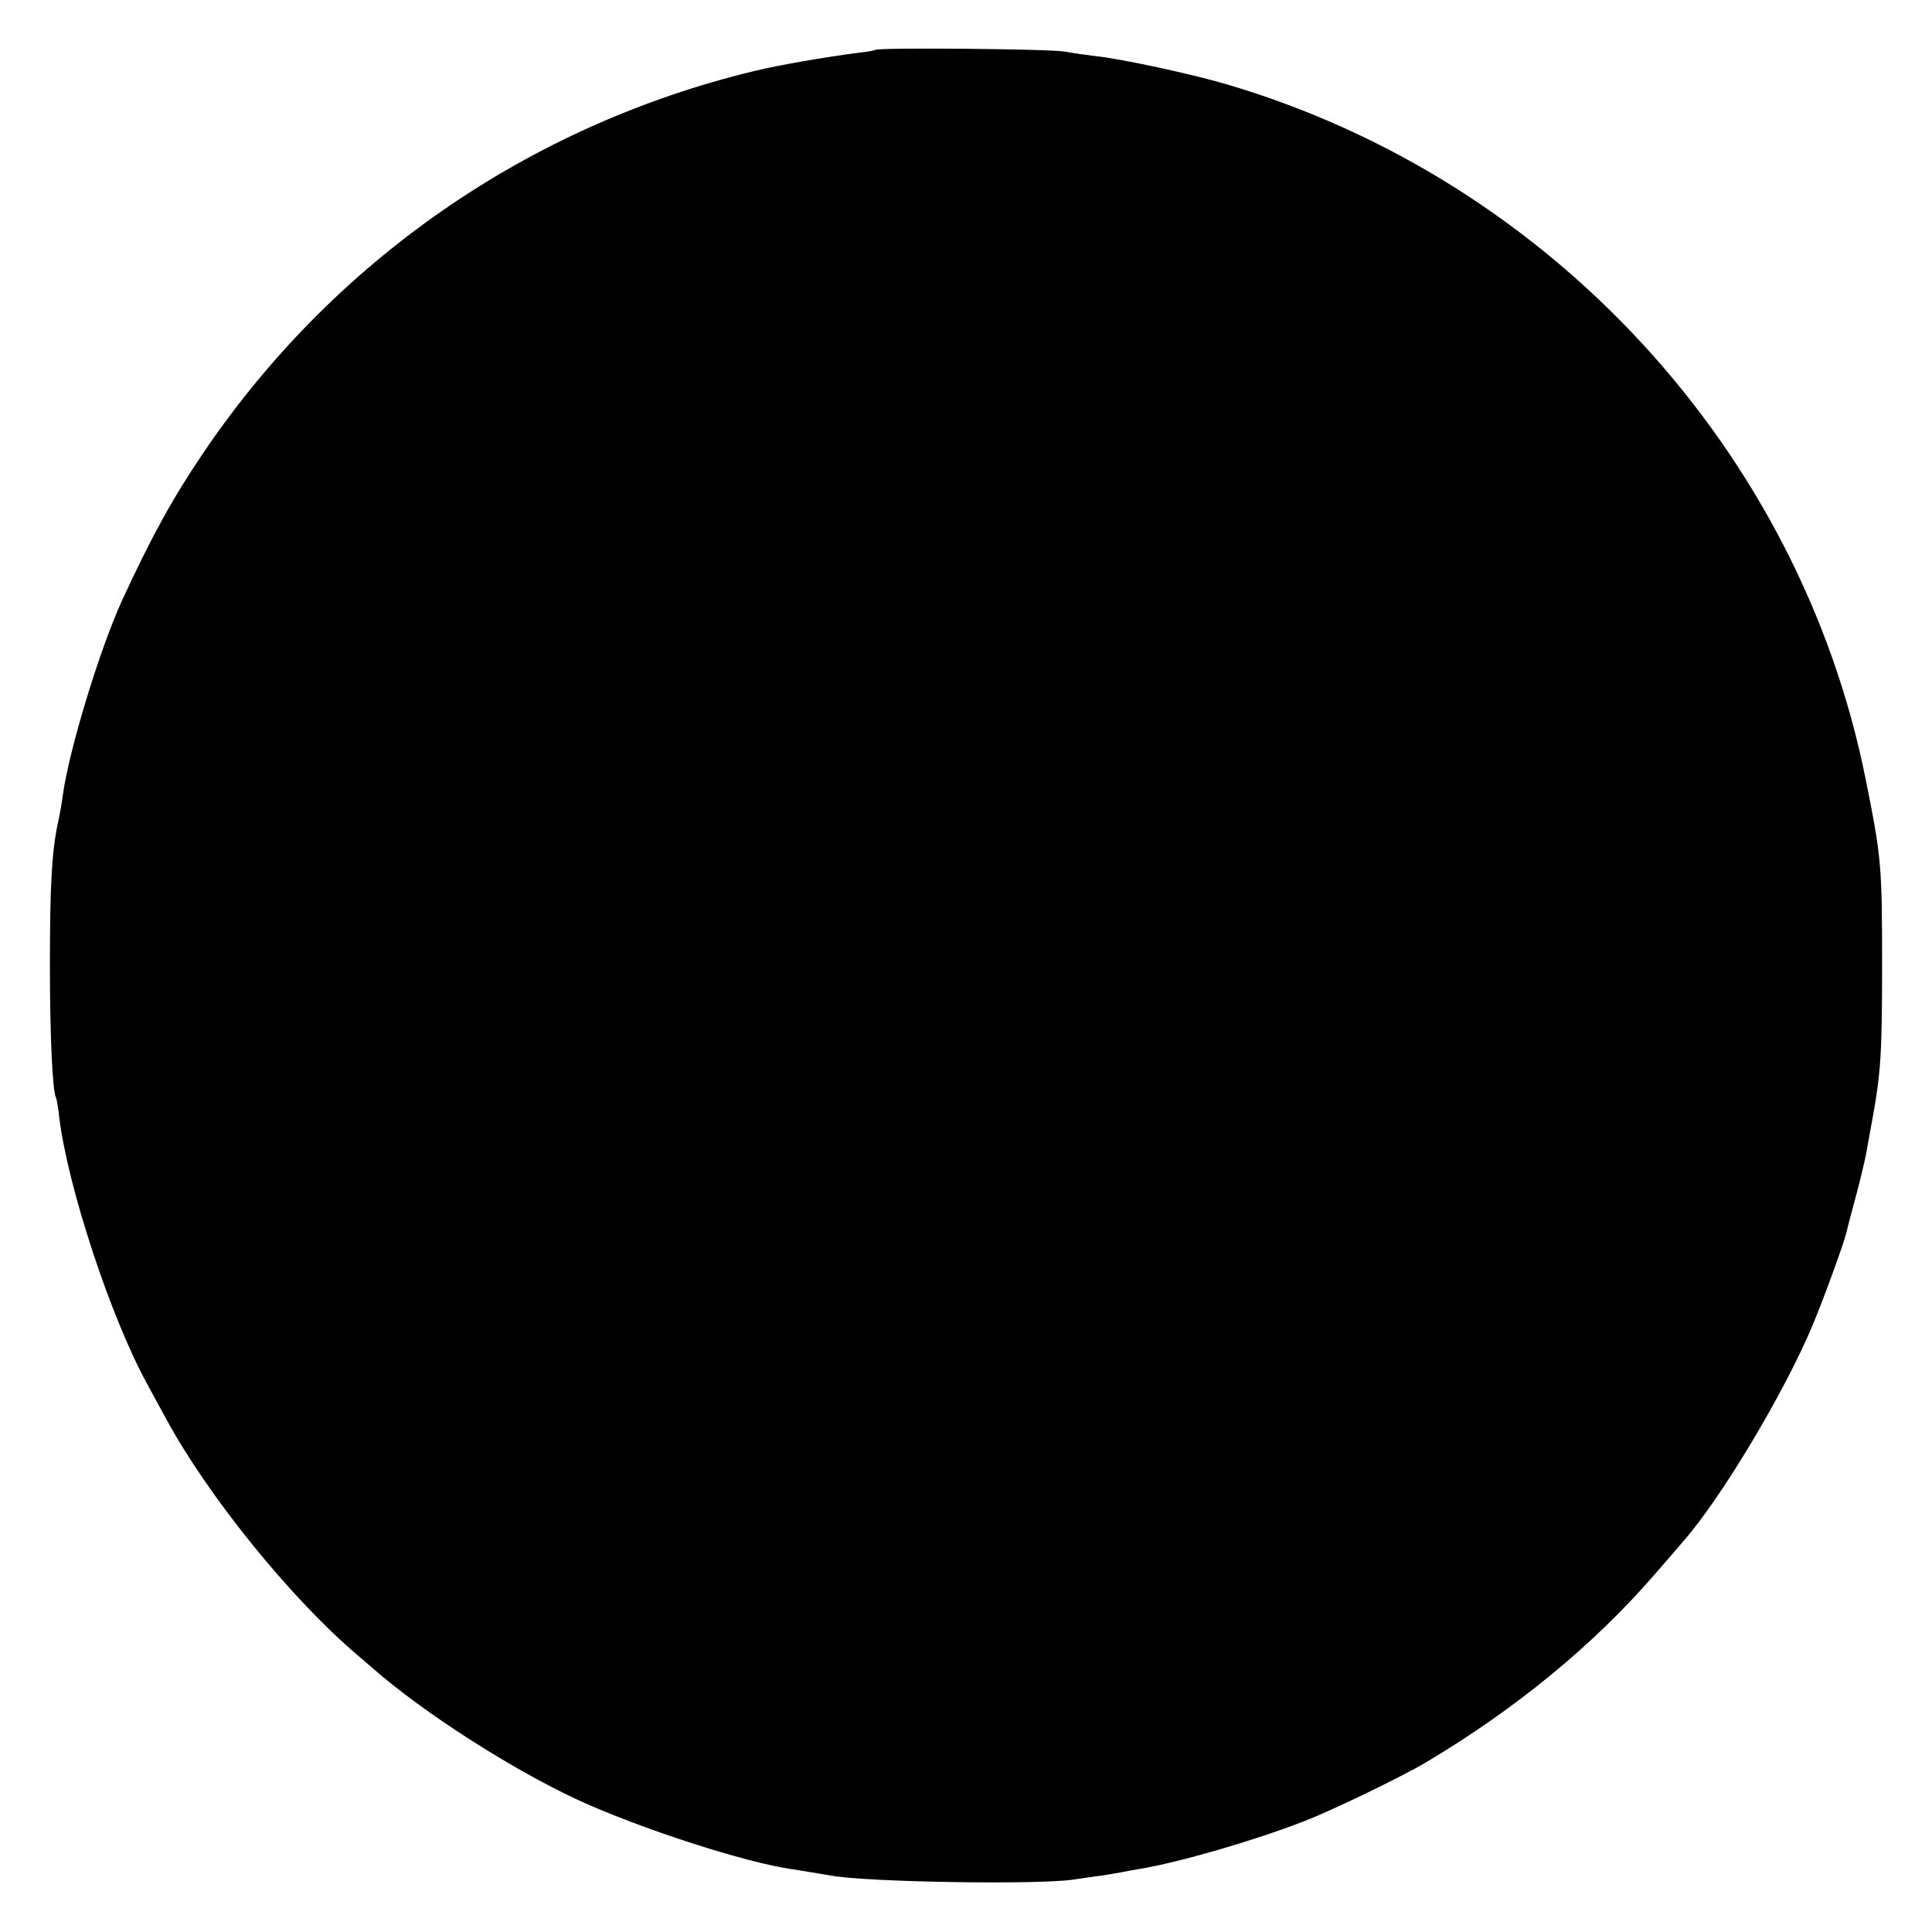
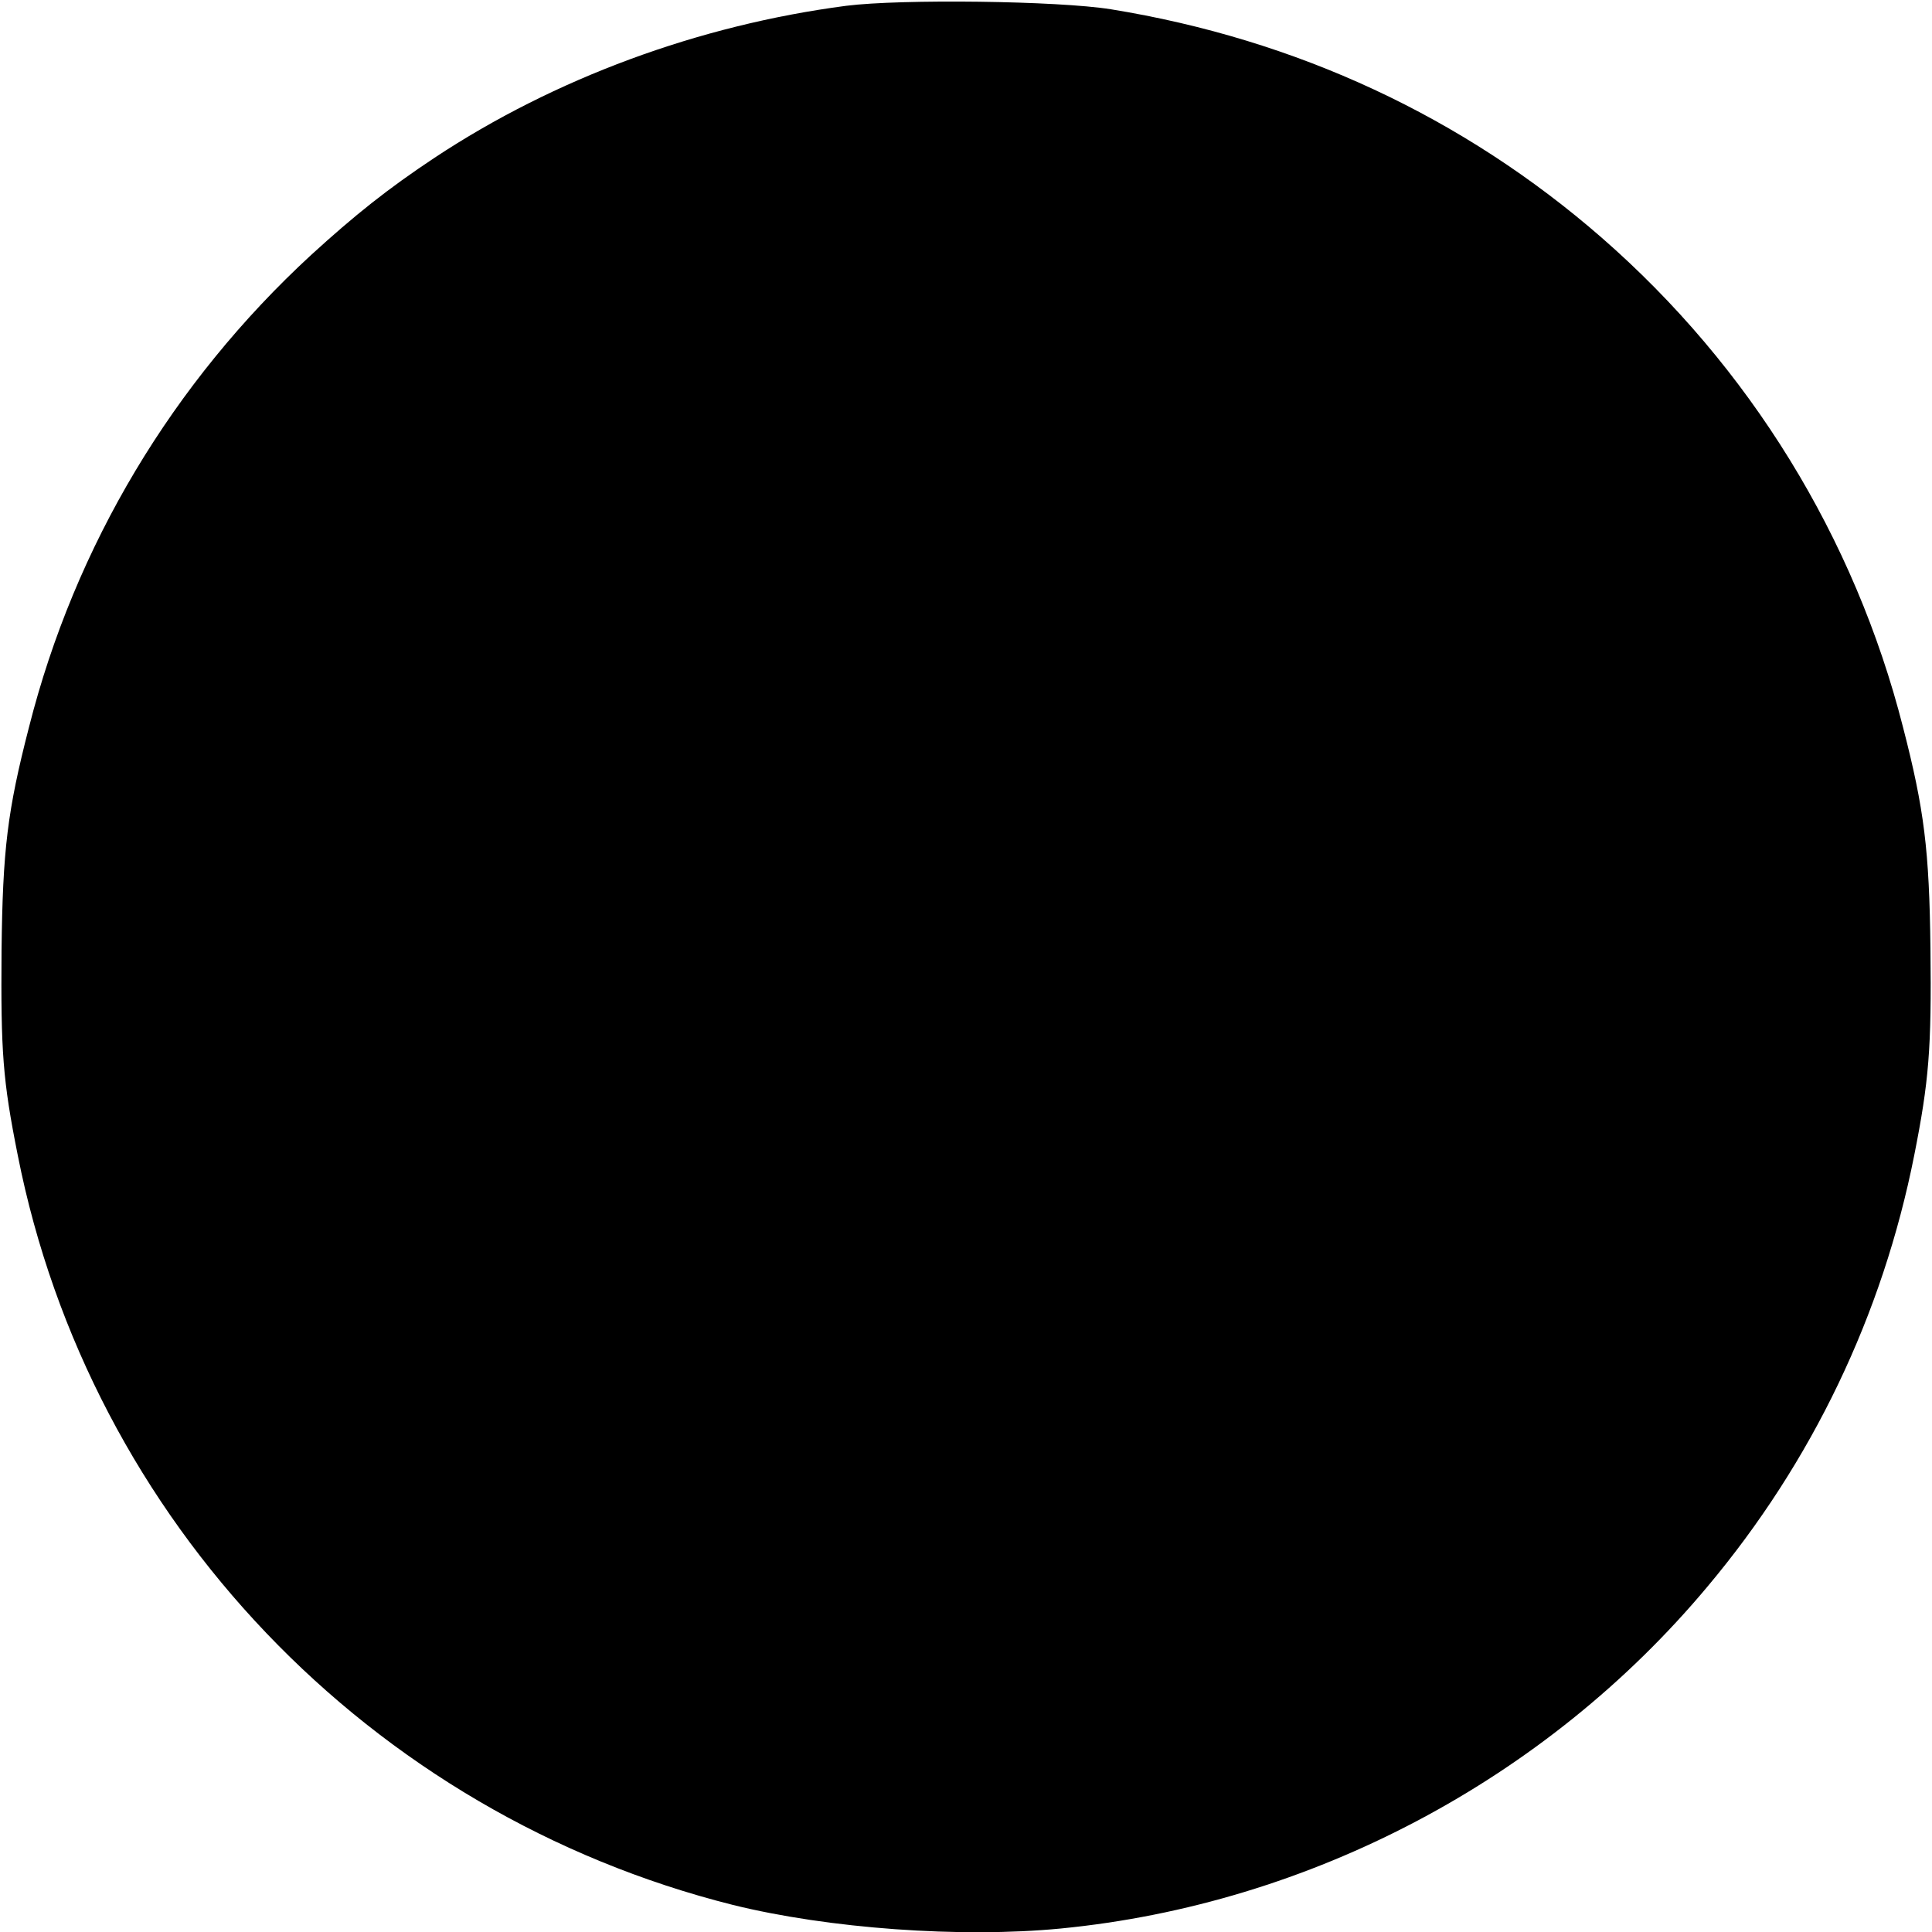
- <svg xmlns="http://www.w3.org/2000/svg" version="1.0" width="600pt" height="600pt" viewBox="0 0 600 600" preserveAspectRatio="xMidYMid meet">
-   <g transform="translate(0,600) scale(0.1,-0.1)" fill="#000000" stroke="none">
-     <path d="M2718 5845 c-2 -2 -25 -6 -53 -9 -101 -13 -246 -38 -320 -56 -704 -169 -1312 -591 -1716 -1190 -92 -136 -159 -257 -250 -455 -68 -148 -164 -461 -184 -605 -3 -25 -10 -63 -15 -85 -19 -89 -25 -192 -25 -440 0 -223 8 -395 19 -414 2 -4 7 -31 10 -61 26 -214 159 -620 273 -828 14 -26 41 -76 61 -112 130 -239 387 -556 592 -730 14 -12 36 -31 50 -43 158 -138 432 -313 635 -407 196 -90 522 -195 665 -215 14 -2 86 -14 122 -20 108 -20 644 -29 753 -12 28 4 66 10 85 12 20 3 47 8 60 10 14 3 41 8 60 11 121 20 353 87 510 148 88 34 303 138 377 182 278 165 522 365 713 586 40 46 80 92 89 103 118 135 314 463 400 669 37 88 99 260 106 291 2 11 16 63 30 115 14 52 27 109 30 125 3 17 12 66 20 110 26 142 30 206 30 475 0 312 -2 336 -51 580 -204 1020 -979 1862 -1984 2158 -108 32 -330 80 -410 88 -25 3 -67 9 -95 14 -45 8 -579 13 -587 5z" />
-   </g>
+ <svg xmlns="http://www.w3.org/2000/svg" version="1" width="666.667" height="666.667" viewBox="0 0 500 500">
+   <path d="M219 1.5c-38.2 5-75.5 18.8-106.5 39.3-12.2 8.1-20.6 14.8-32 25.2-35.8 33-61.1 75.2-73 122.2C1.9 209.9.7 219.9.4 246c-.2 26.2.3 33.5 4.2 53 18.7 94.6 91.1 170.4 185.1 194 24.7 6.1 58.9 8.6 84.8 6.1 64.6-6.3 125.6-38.5 167.4-88.5 27.1-32.3 45.3-70.3 53.5-111.6 3.8-19.2 4.5-27.5 4.2-53.5-.3-25.5-1.6-36-7.1-57.3-12.5-49.1-39.7-93.3-78-126.7-35.8-31.2-78.9-51.3-127-59.1C273.8.2 233.2-.3 219 1.5z" />
</svg>
